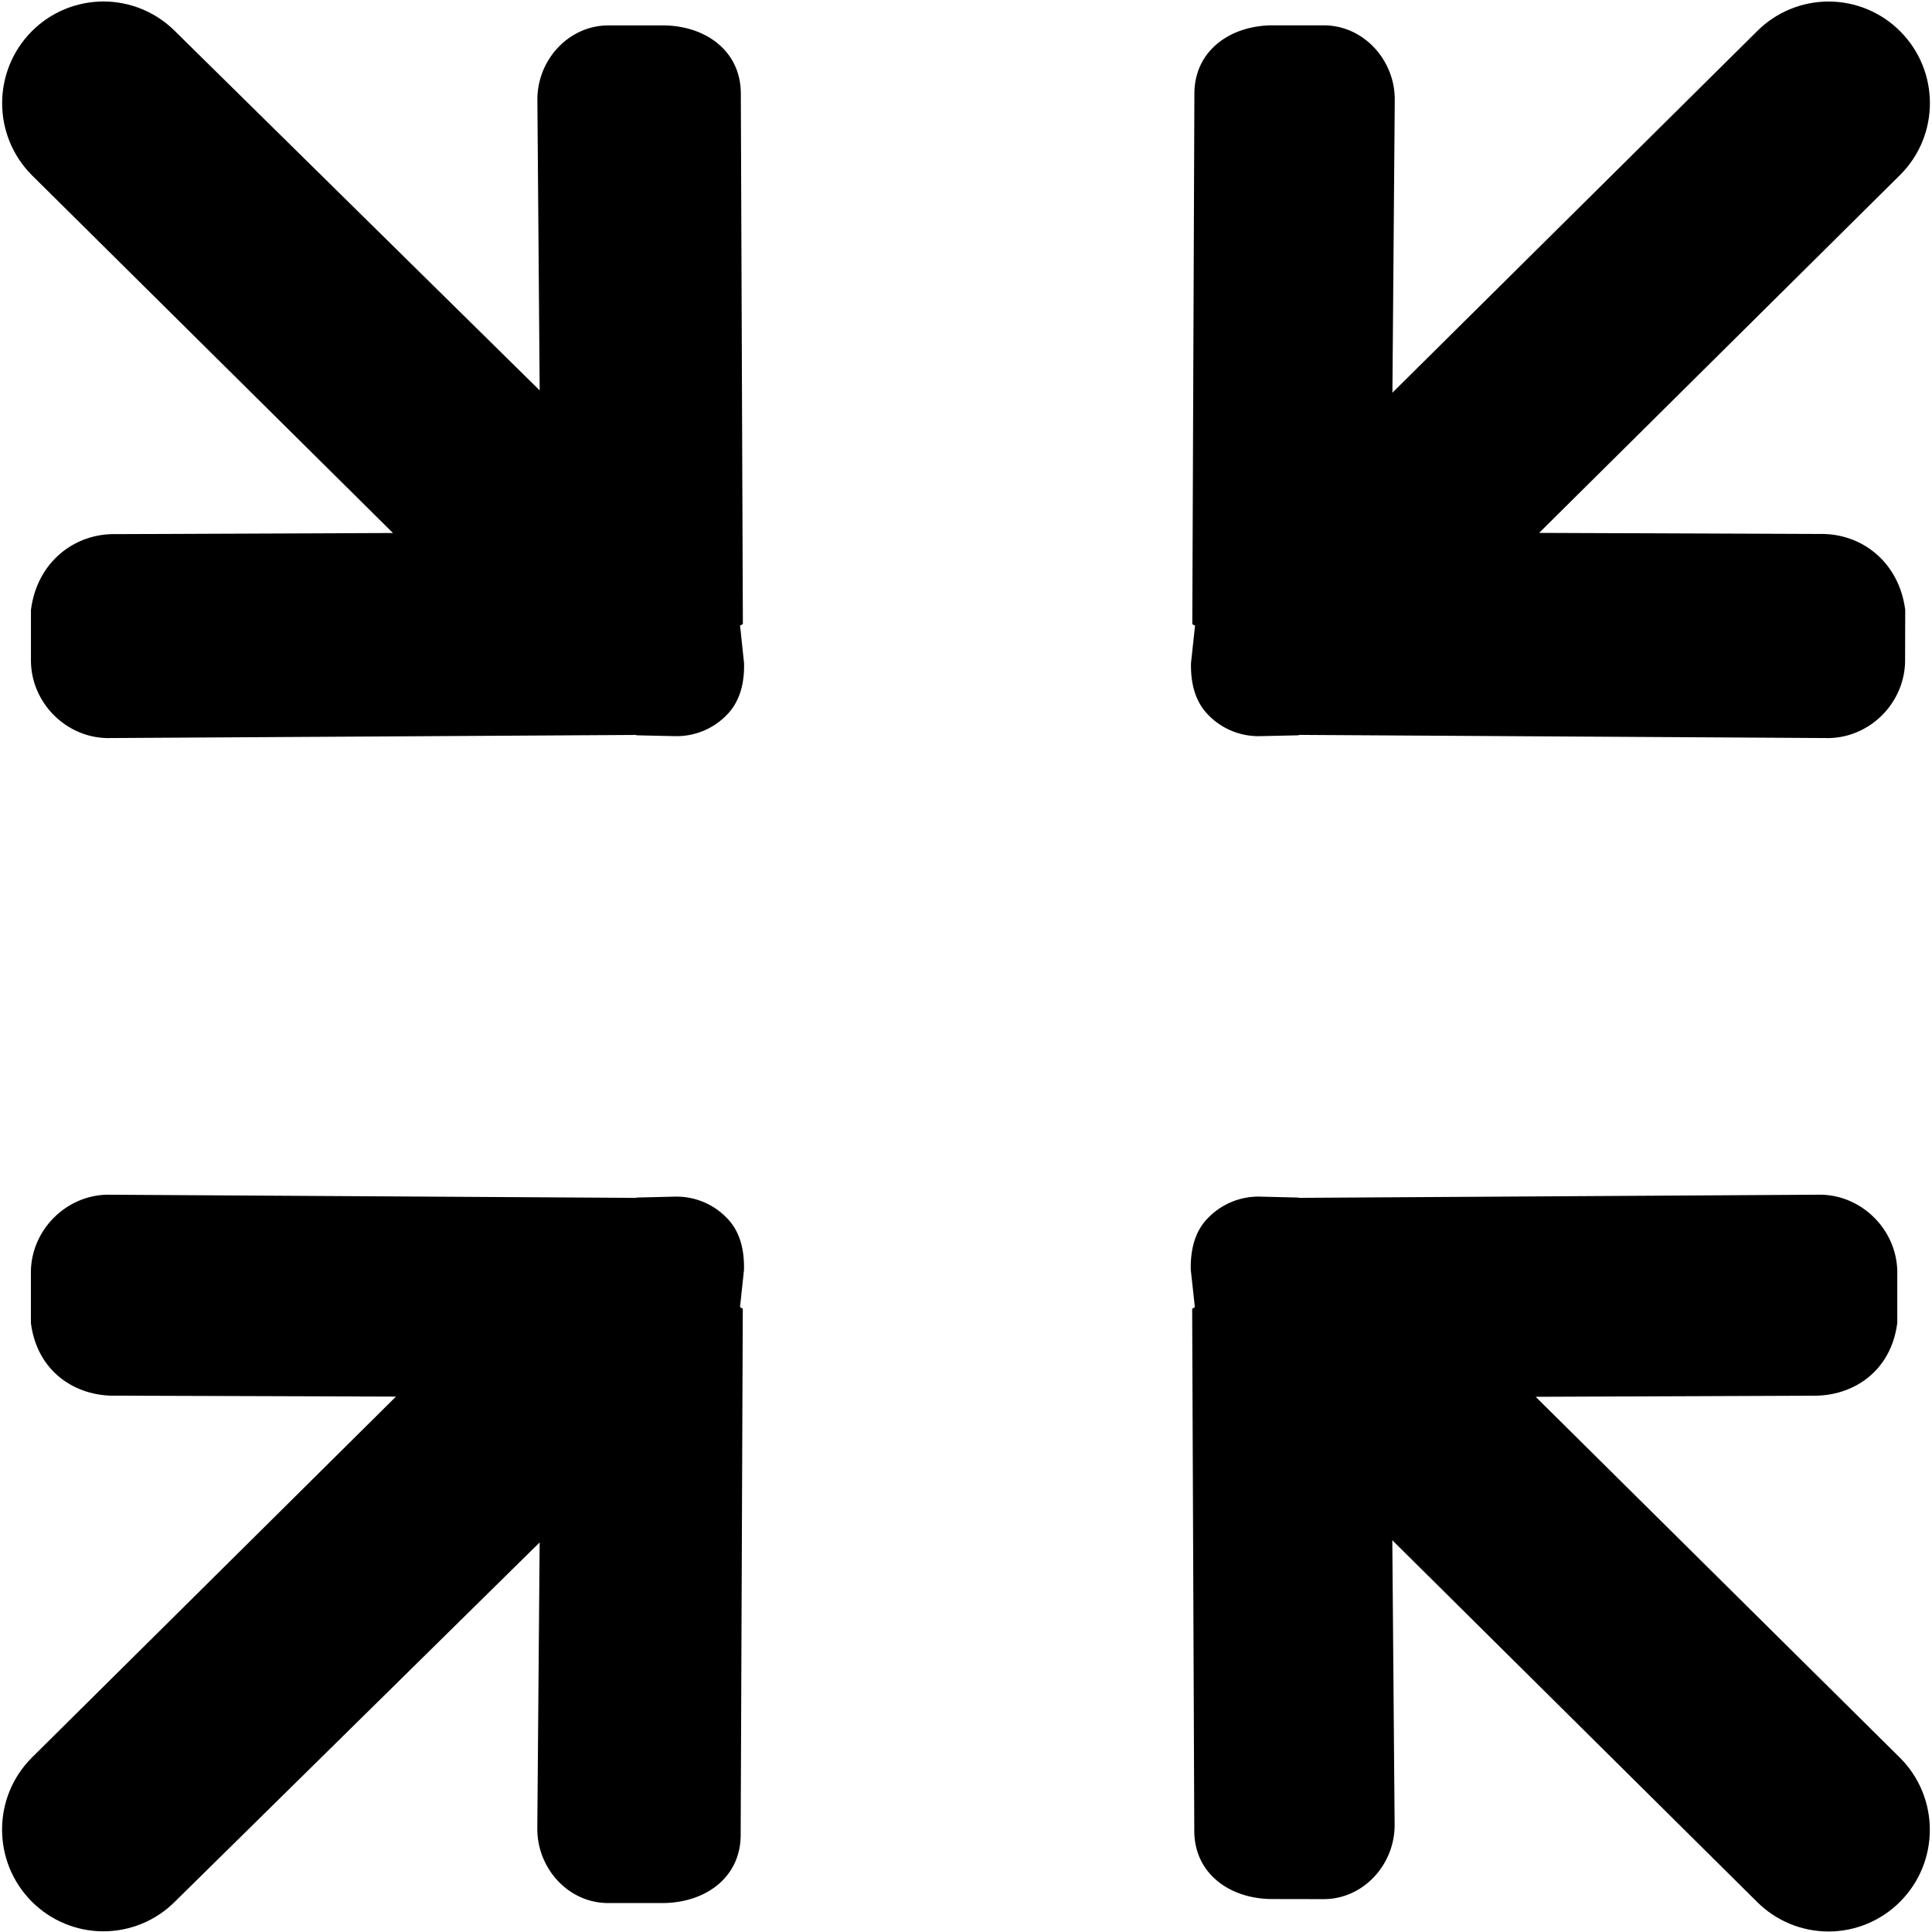
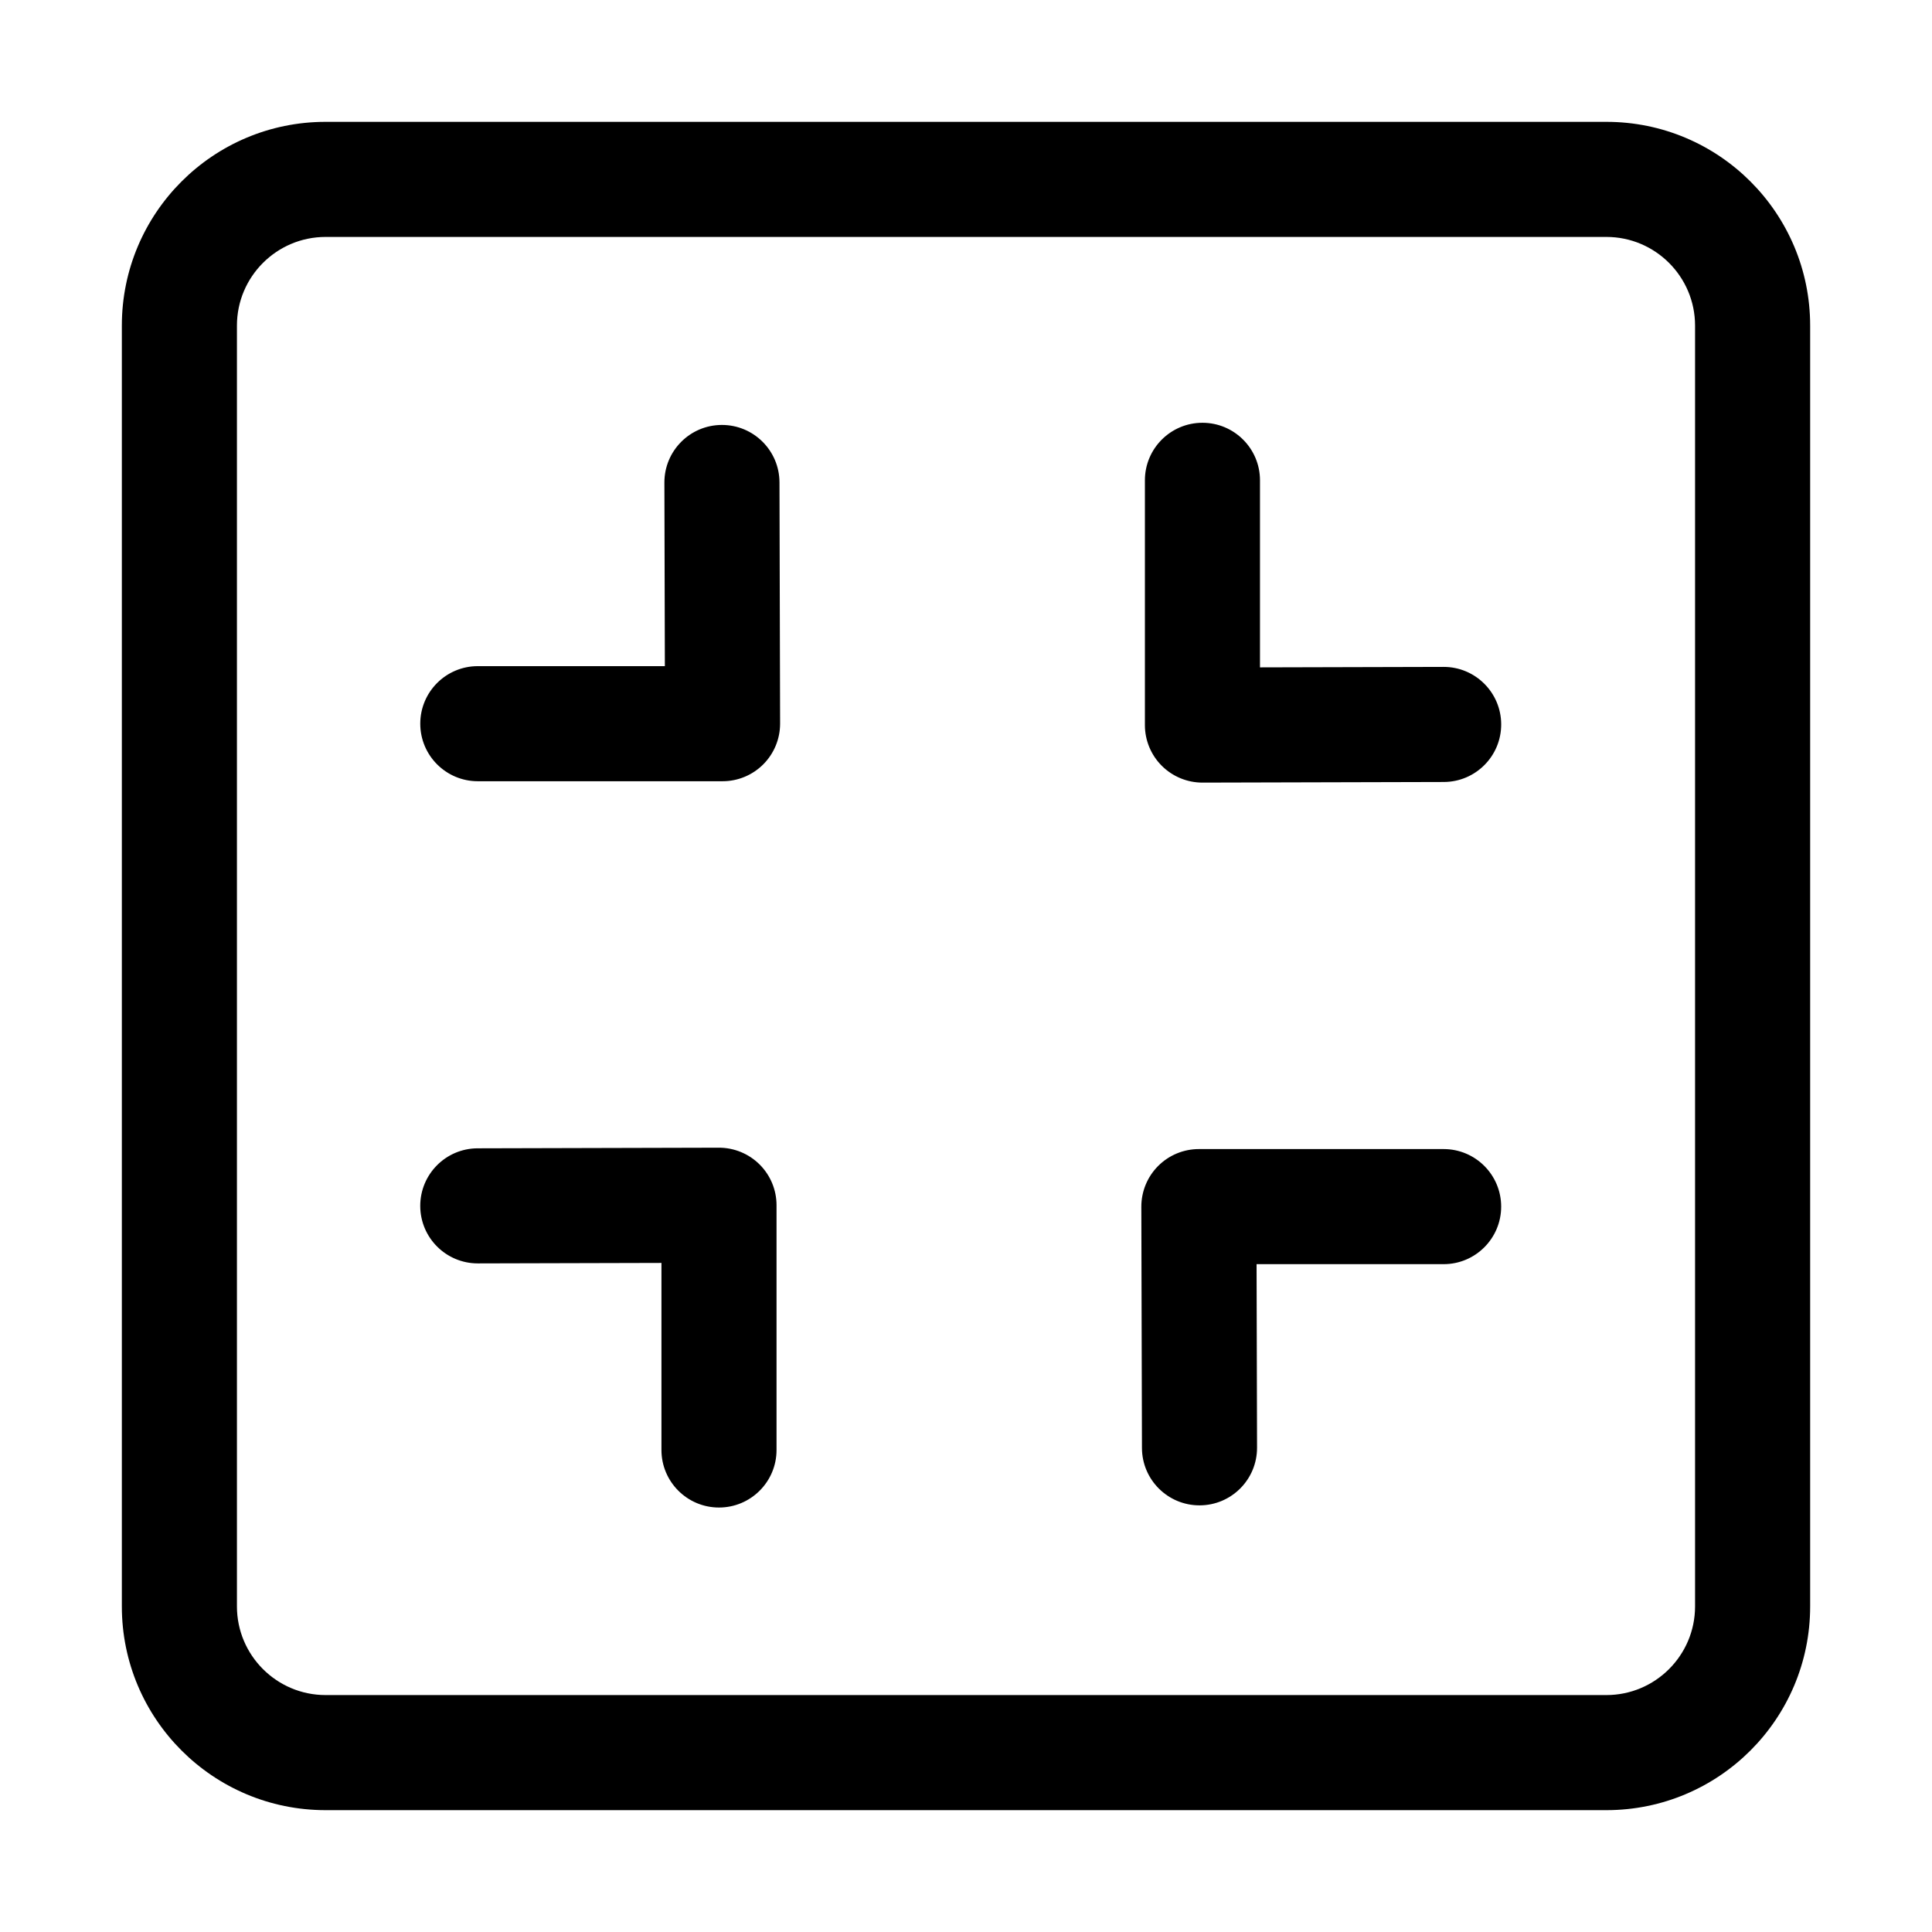
- <svg xmlns="http://www.w3.org/2000/svg" width="128" height="128">
-   <path d="M49.217 41.329l-.136-35.24c-.06-2.715-2.302-4.345-5.022-4.405h-3.65c-2.712-.06-4.866 2.303-4.806 5.016l.152 19.164-24.151-23.79a6.698 6.698 0 0 0-9.499 0 6.76 6.76 0 0 0 0 9.526l23.93 23.713-18.345.074c-2.712-.069-5.228 1.813-5.64 5.02v3.462c.069 2.721 2.31 4.97 5.022 5.03l35.028-.207c.052.005.087.025.133.025l2.457.054a4.626 4.626 0 0 0 3.436-1.38c.88-.874 1.205-2.096 1.169-3.462l-.262-2.465c0-.048.182-.081.182-.136h.002zm52.523 51.212l18.32-.073c2.713.06 5.224-1.609 5.64-4.815v-3.462c-.068-2.722-2.317-4.97-5.021-5.04l-34.58.21c-.053 0-.086-.021-.138-.021l-2.451-.06a4.64 4.64 0 0 0-3.445 1.381c-.885.868-1.201 2.094-1.174 3.46l.27 2.46c.005.06-.177.095-.177.141l.141 34.697c.069 2.713 2.31 4.338 5.022 4.397l3.45.006c2.705.062 4.867-2.31 4.8-5.026l-.153-18.752 24.151 23.946a6.69 6.69 0 0 0 9.494 0 6.747 6.747 0 0 0 0-9.523L101.74 92.54v.001zM48.125 80.662a4.636 4.636 0 0 0-3.437-1.382l-2.457.06c-.05 0-.082.022-.137.022l-35.025-.21c-2.712.07-4.957 2.318-5.022 5.04v3.462c.409 3.206 2.925 4.874 5.633 4.814l18.554.06-24.132 23.928c-2.62 2.626-2.62 6.89 0 9.524a6.694 6.694 0 0 0 9.496 0l24.155-23.79-.155 18.866c-.06 2.722 2.094 5.093 4.801 5.025h3.65c2.72-.069 4.962-1.685 5.022-4.406l.141-34.956c0-.05-.182-.082-.182-.136l.262-2.46c.03-1.366-.286-2.592-1.166-3.46h-.001zM80.08 47.397a4.62 4.62 0 0 0 3.443 1.374l2.45-.054c.055 0 .088-.02.143-.028l35.08.21c2.712-.062 4.953-2.312 5.021-5.033l.009-3.463c-.417-3.211-2.937-5.084-5.64-5.025l-18.615-.073 23.917-23.715c2.63-2.623 2.63-6.879.008-9.513a6.691 6.691 0 0 0-9.494 0L92.251 26.016l.155-19.312c.065-2.713-2.097-5.085-4.802-5.025h-3.45c-2.713.069-4.954 1.693-5.022 4.406l-.139 35.247c0 .054.18.088.18.136l-.267 2.465c-.028 1.366.288 2.588 1.174 3.463v.001z" />
+ <svg xmlns="http://www.w3.org/2000/svg" t="1741080458837" class="icon" viewBox="0 0 1024 1024" version="1.1" p-id="4350" width="200" height="200">
+   <path d="M851.42 64.58H172.58c-59.65 0-108 48.35-108 108v678.84c0 59.65 48.35 108 108 108h678.84c59.65 0 108-48.35 108-108V172.58c0-59.65-48.35-108-108-108z m47 786.84c0 25.92-21.08 47-47 47H172.58c-25.92 0-47-21.08-47-47V172.58c0-25.92 21.08-47 47-47h678.84c25.92 0 47 21.08 47 47v678.84z" p-id="4351" />
+   <path d="M382.64 225.23h-0.08c-16.84 0.04-30.46 13.73-30.42 30.58l0.25 97.26h-99.14c-16.84 0-30.5 13.66-30.5 30.5s13.66 30.5 30.5 30.5h129.72c8.1 0 15.87-3.22 21.59-8.96a30.515 30.515 0 0 0 8.91-21.62l-0.33-127.84c-0.05-16.82-13.69-30.42-30.5-30.42zM381 608.3l-127.84 0.33c-16.84 0.04-30.46 13.73-30.42 30.58 0.04 16.82 13.69 30.42 30.5 30.42h0.08l97.26-0.25v99.14c0 16.84 13.66 30.5 30.5 30.5s30.5-13.66 30.5-30.5V638.8c0-8.1-3.22-15.87-8.96-21.59s-13.54-8.93-21.62-8.91zM765.08 353.47l-97.26 0.25v-99.14c0-16.84-13.66-30.5-30.5-30.5s-30.5 13.66-30.5 30.5V384.3c0 8.1 3.22 15.87 8.96 21.59 5.72 5.7 13.46 8.91 21.54 8.91h0.08l127.84-0.33c16.84-0.04 30.47-13.73 30.42-30.58-0.05-16.85-13.77-30.48-30.58-30.42zM765.16 609.03H635.43c-8.1 0-15.87 3.22-21.59 8.96a30.515 30.515 0 0 0-8.91 21.62l0.33 127.84c0.04 16.82 13.69 30.42 30.5 30.42h0.08c16.84-0.04 30.46-13.73 30.42-30.58l-0.25-97.26h99.14c16.84 0 30.5-13.66 30.5-30.5s-13.65-30.5-30.49-30.5z" p-id="4352" />
</svg>
